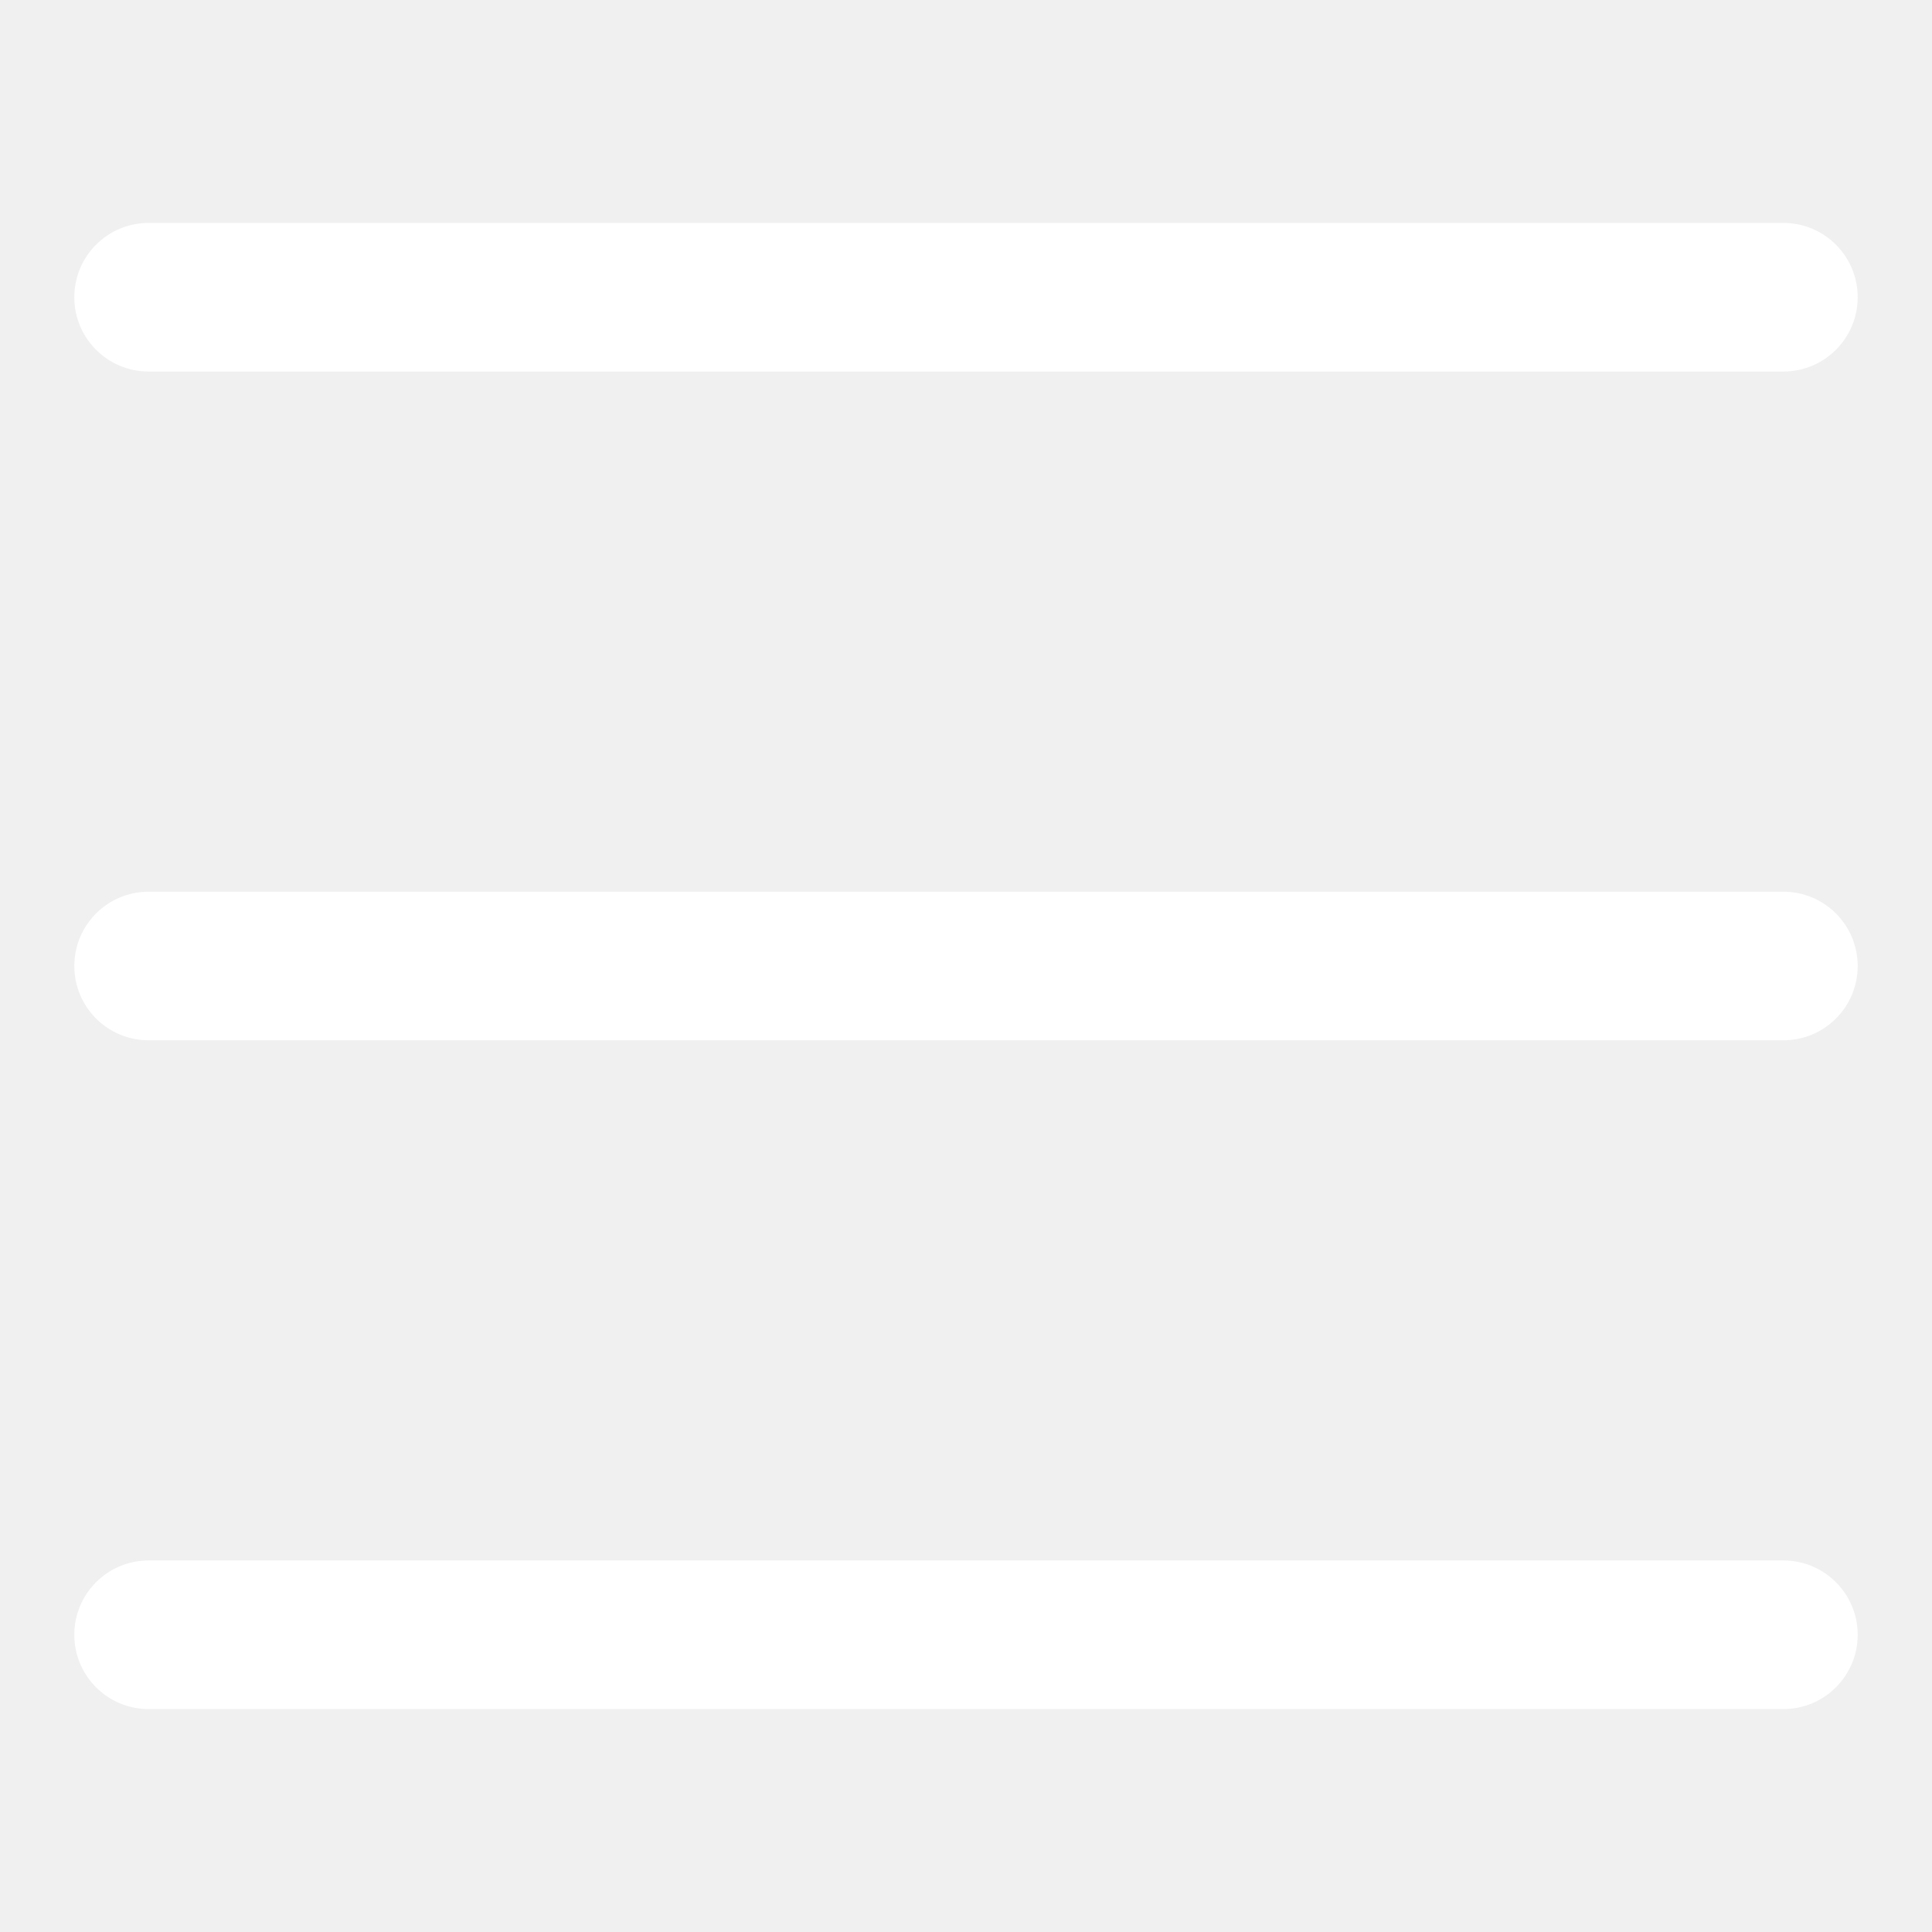
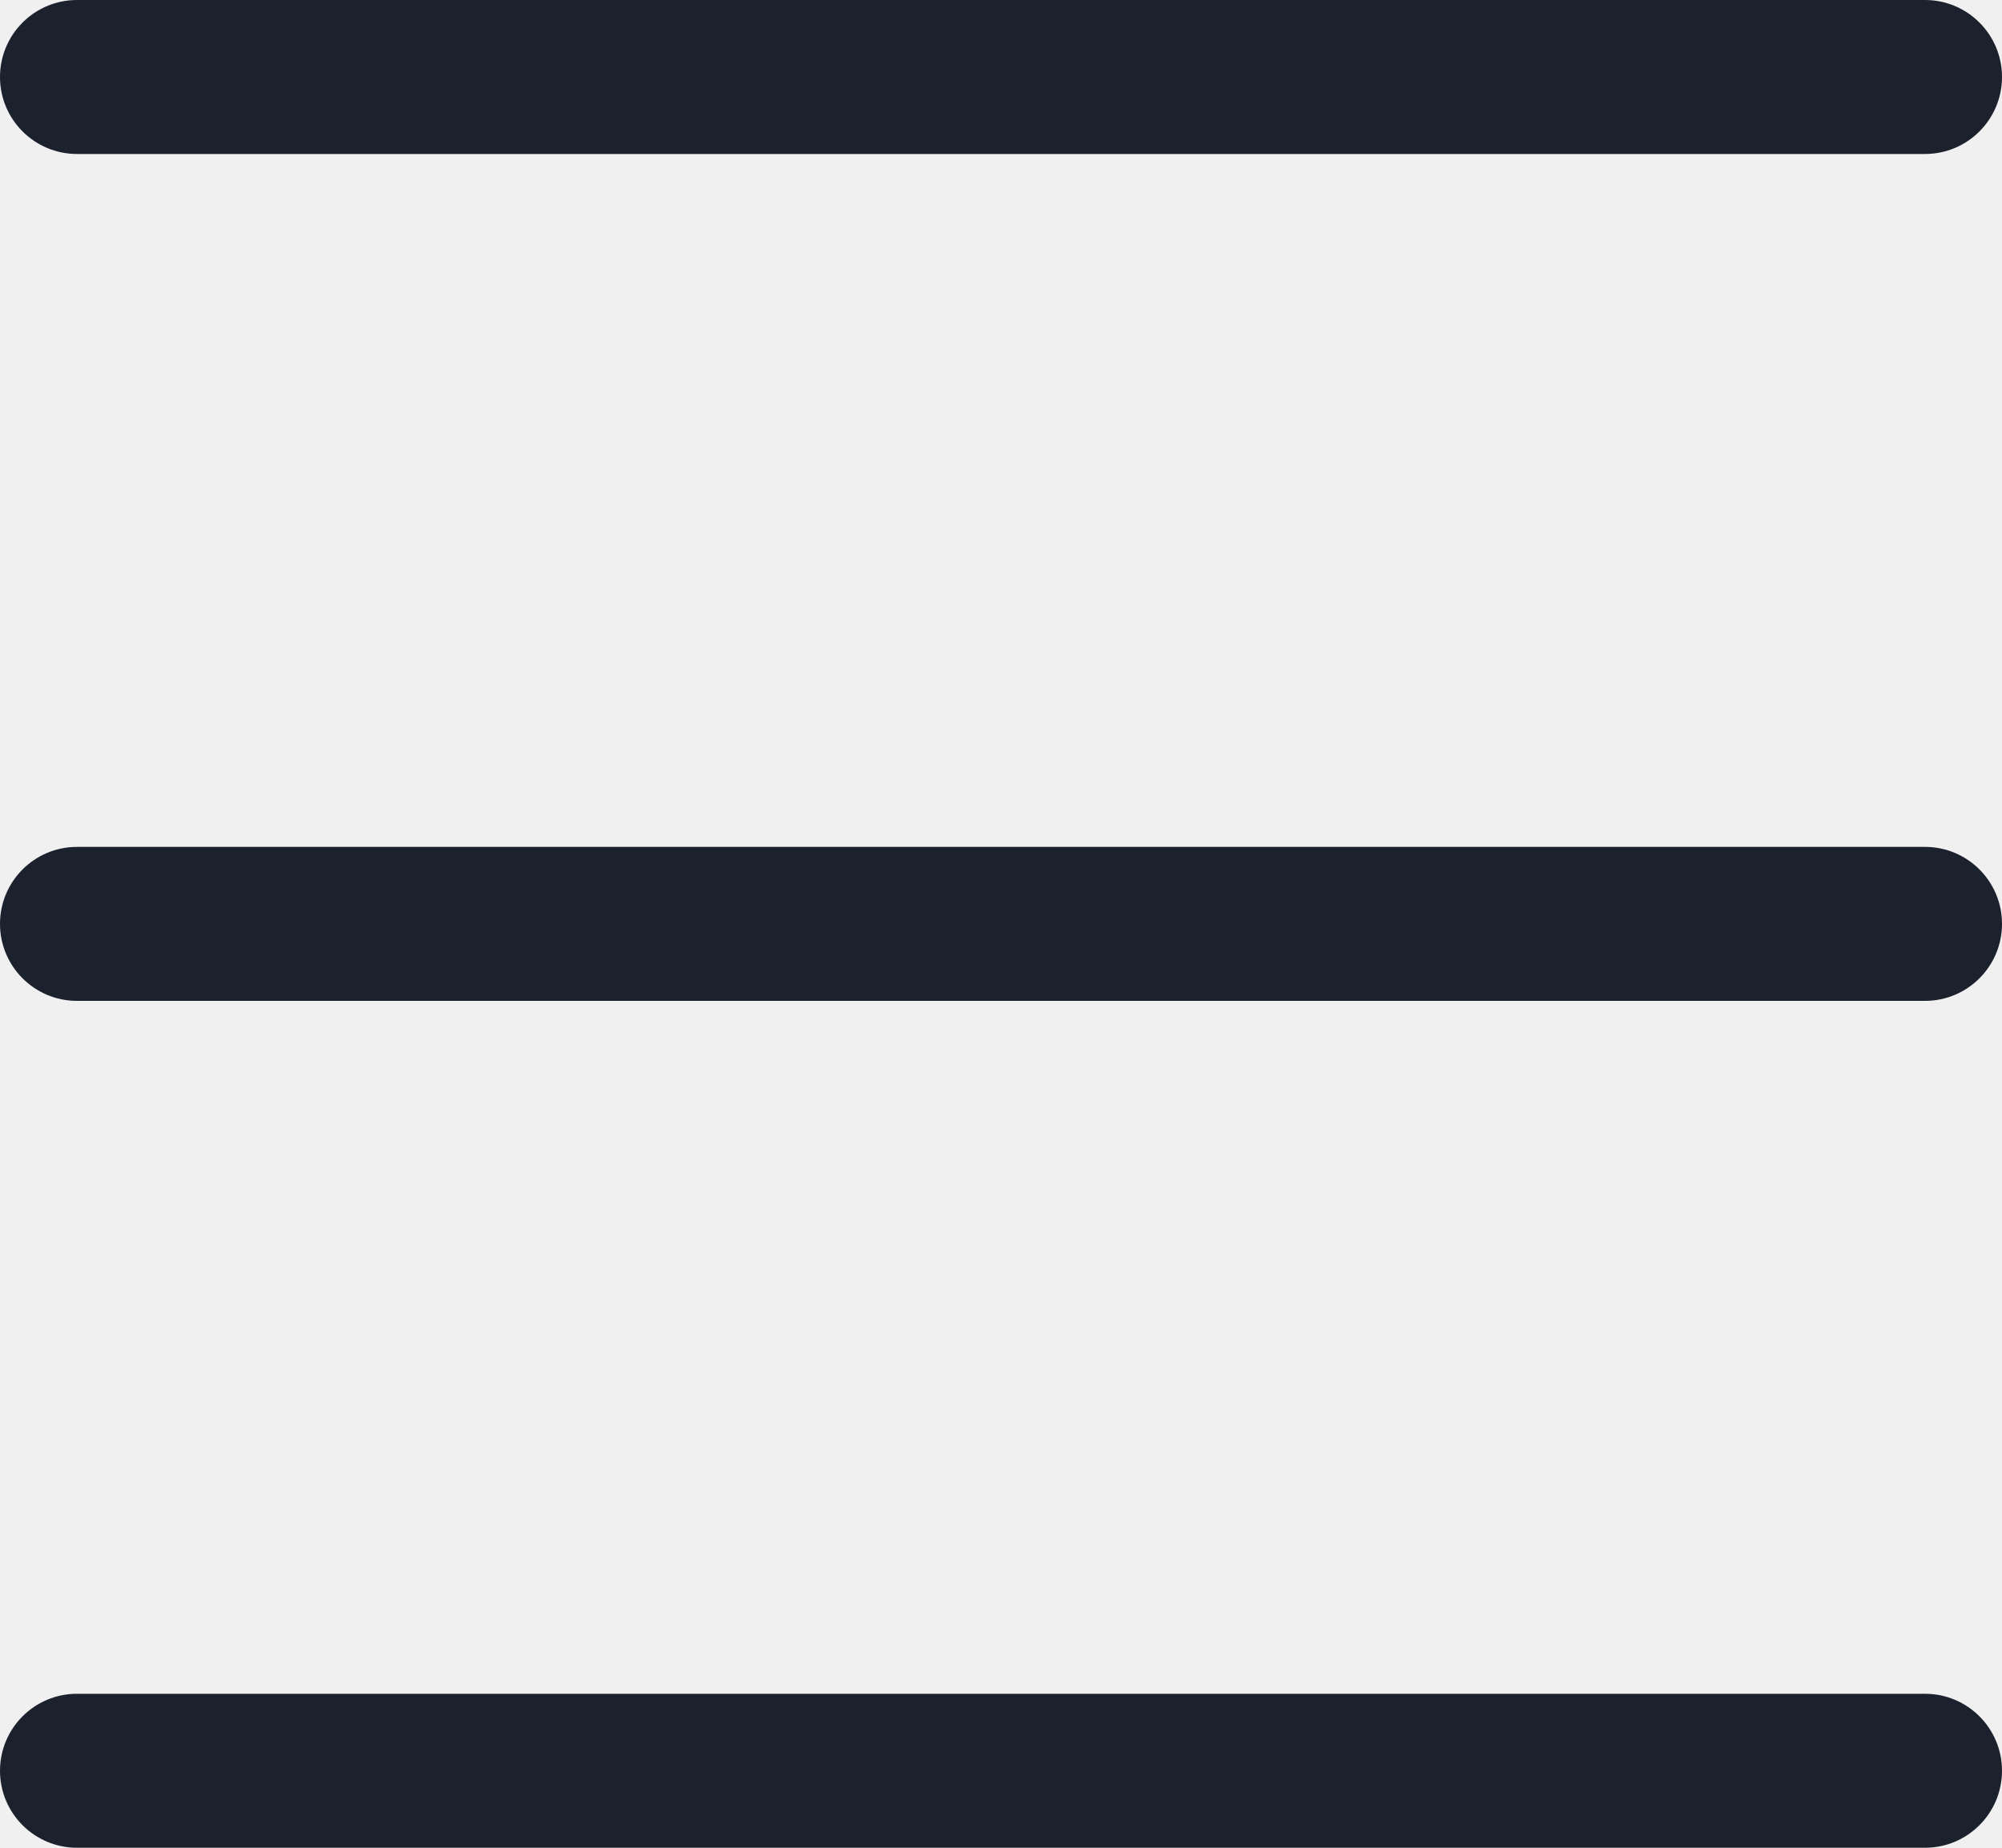
- <svg xmlns="http://www.w3.org/2000/svg" width="26" height="26" viewBox="0 0 26 26" fill="none">
-   <rect x="1" y="3" width="24" height="2" rx="1" fill="#fff" />
-   <rect x="1" y="21" width="24" height="2" rx="1" fill="#fff" />
-   <rect x="1" y="12" width="24" height="2" rx="1" fill="#fff" />
+ <svg xmlns="http://www.w3.org/2000/svg" width="26" height="24" viewBox="0 0 26 24" fill="none">
+   <g clip-path="url(#clip0_457_1989)">
+     <rect width="26" height="2" rx="1" fill="#1C212E" />
+     <rect y="22" width="26" height="2" rx="1" fill="#1C212E" />
+     <rect y="11" width="26" height="2" rx="1" fill="#1C212E" />
+   </g>
+   <defs>
+     <clipPath id="clip0_457_1989">
+       <rect width="26" height="24" fill="white" />
+     </clipPath>
+   </defs>
</svg>
